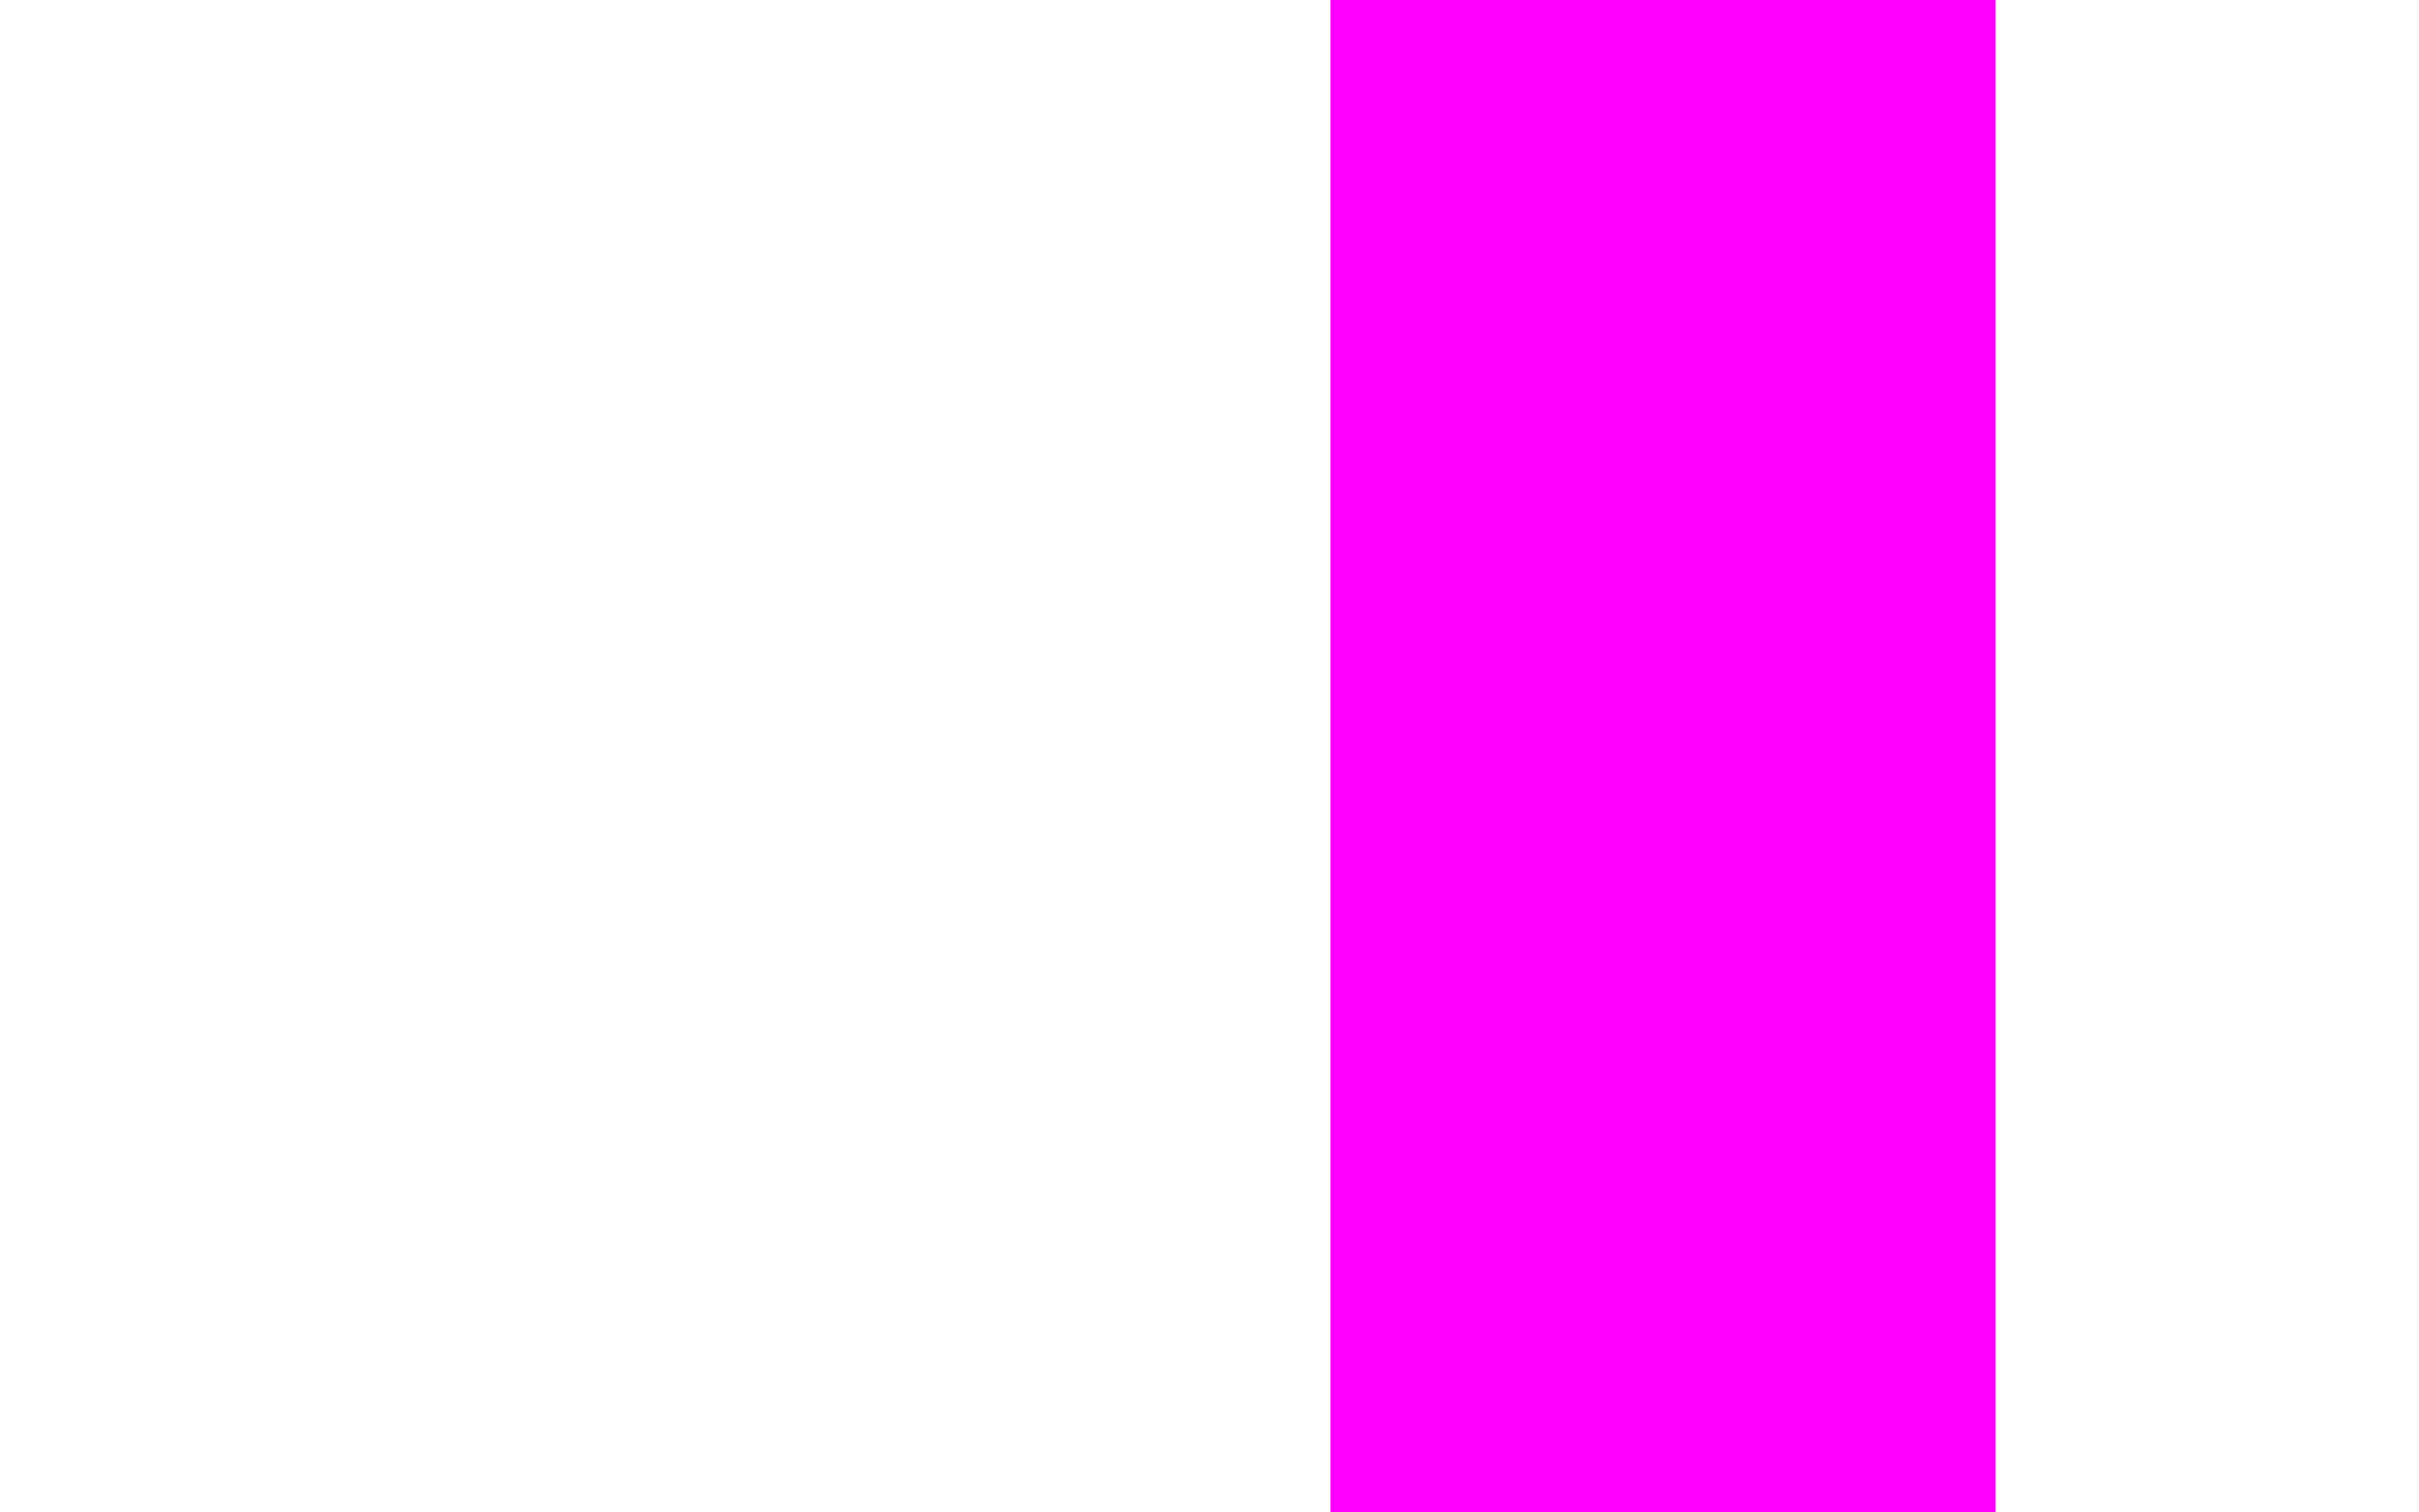
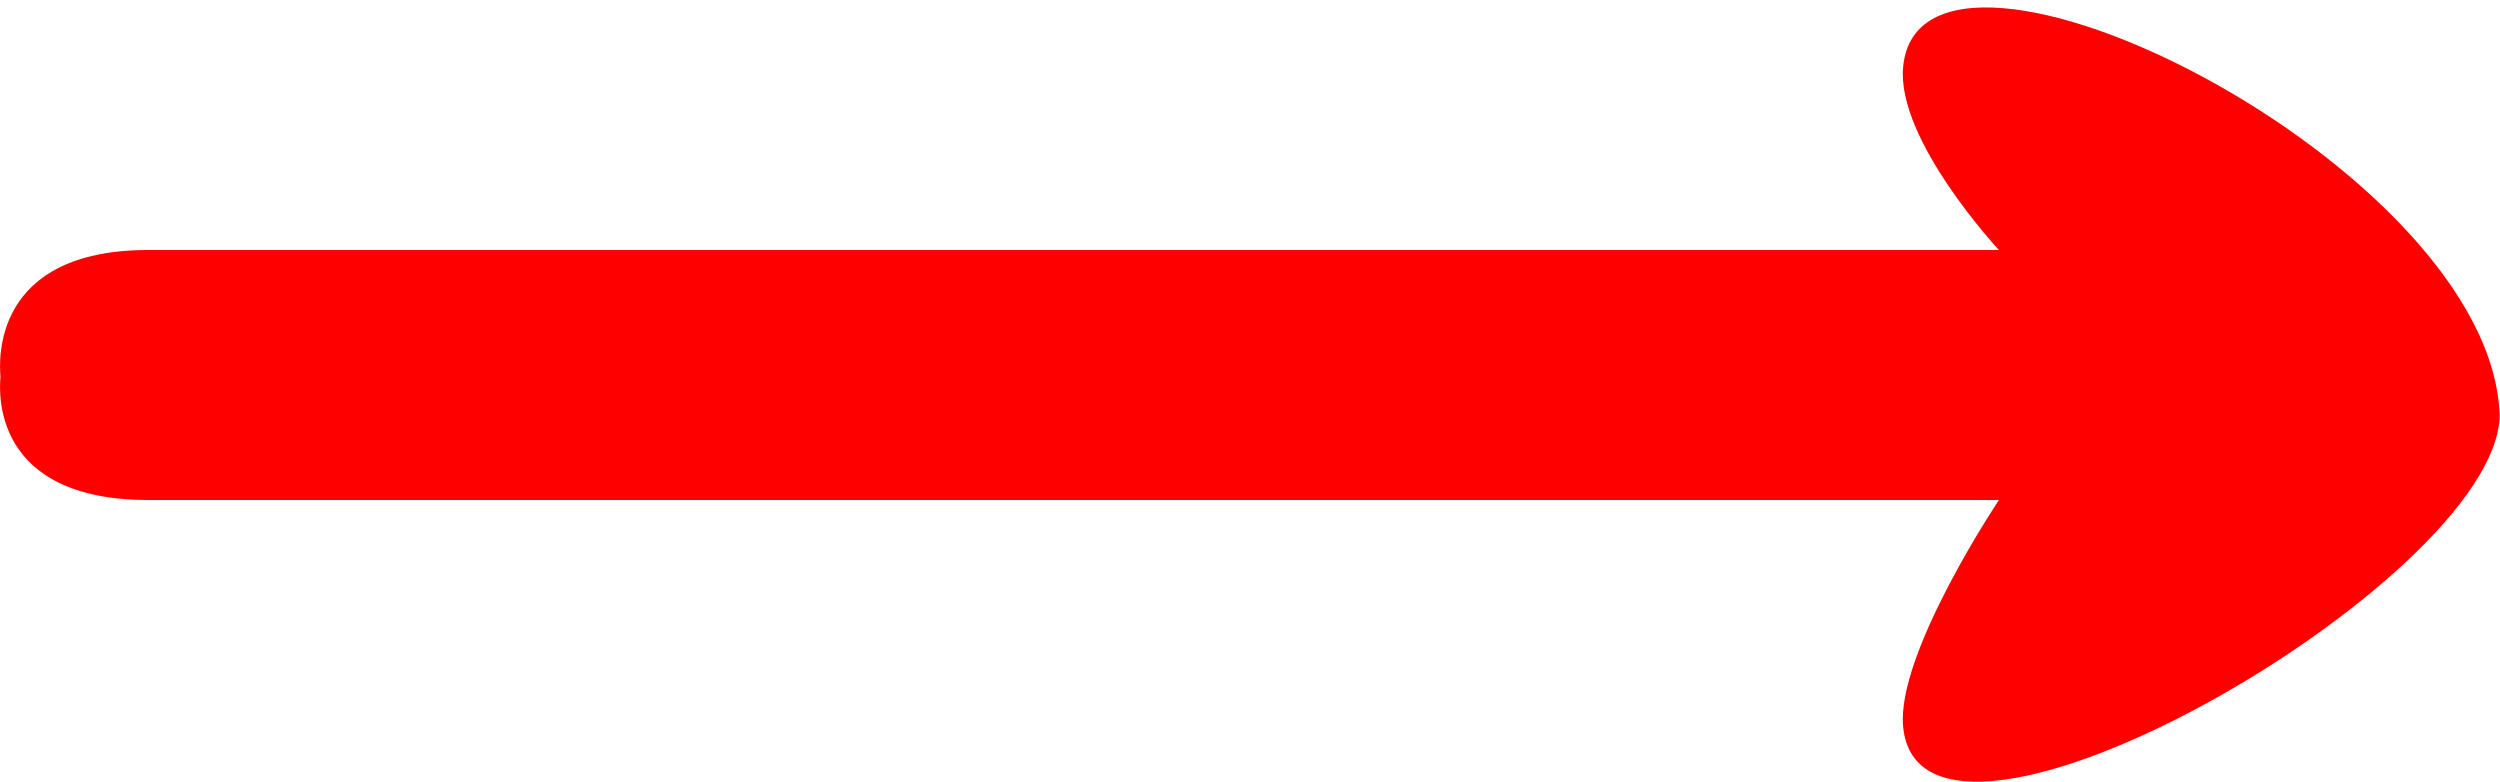
- <svg xmlns="http://www.w3.org/2000/svg" version="1.1" id="Calque_1" x="0px" y="0px" width="40px" height="25px" viewBox="0 0 40 25" enable-background="new 0 0 40 25" xml:space="preserve">
-   <path fill-rule="evenodd" clip-rule="evenodd" fill="#FF00FF" d="M28-36.282v-0.011c0,0,0.02,0.005,0,0.005s0-0.005,0-0.005V-36.282  c-8,0.24-21.056,23.127-13.674,23.865C17.242-12.125,22-16.25,22-16.25s0,66.34,0,74.019c0,6.238,4.92,5.98,5.572,5.919  C28.207,63.749,33,64.007,33,57.769c0-7.679,0-74.019,0-74.019s5.331,4.125,8.247,3.833C48.629-13.154,35-36.042,28-36.282z" />
+ <svg xmlns="http://www.w3.org/2000/svg" version="1.1" id="Calque_1" x="0px" y="0px" width="30px" height="9.38px" viewBox="0 0 30 9.38" fill="#ff0000" enable-background="new 0 0 30 9.38" xml:space="preserve">
+   <path fill-rule="evenodd" clip-rule="evenodd" d="M29.996,5H30h-0.002H30H29.996c-0.072-3-6.938-6.417-7.158-4.202  C22.75,1.672,23.987,3,23.987,3S4.086,3,1.781,3C-0.09,3-0.012,4.326,0.006,4.521C-0.012,4.712-0.09,6,1.781,6  c2.305,0,22.206,0,22.206,0s-1.237,1.85-1.149,2.725C23.059,10.938,29.924,7,29.996,5z" />
</svg>
